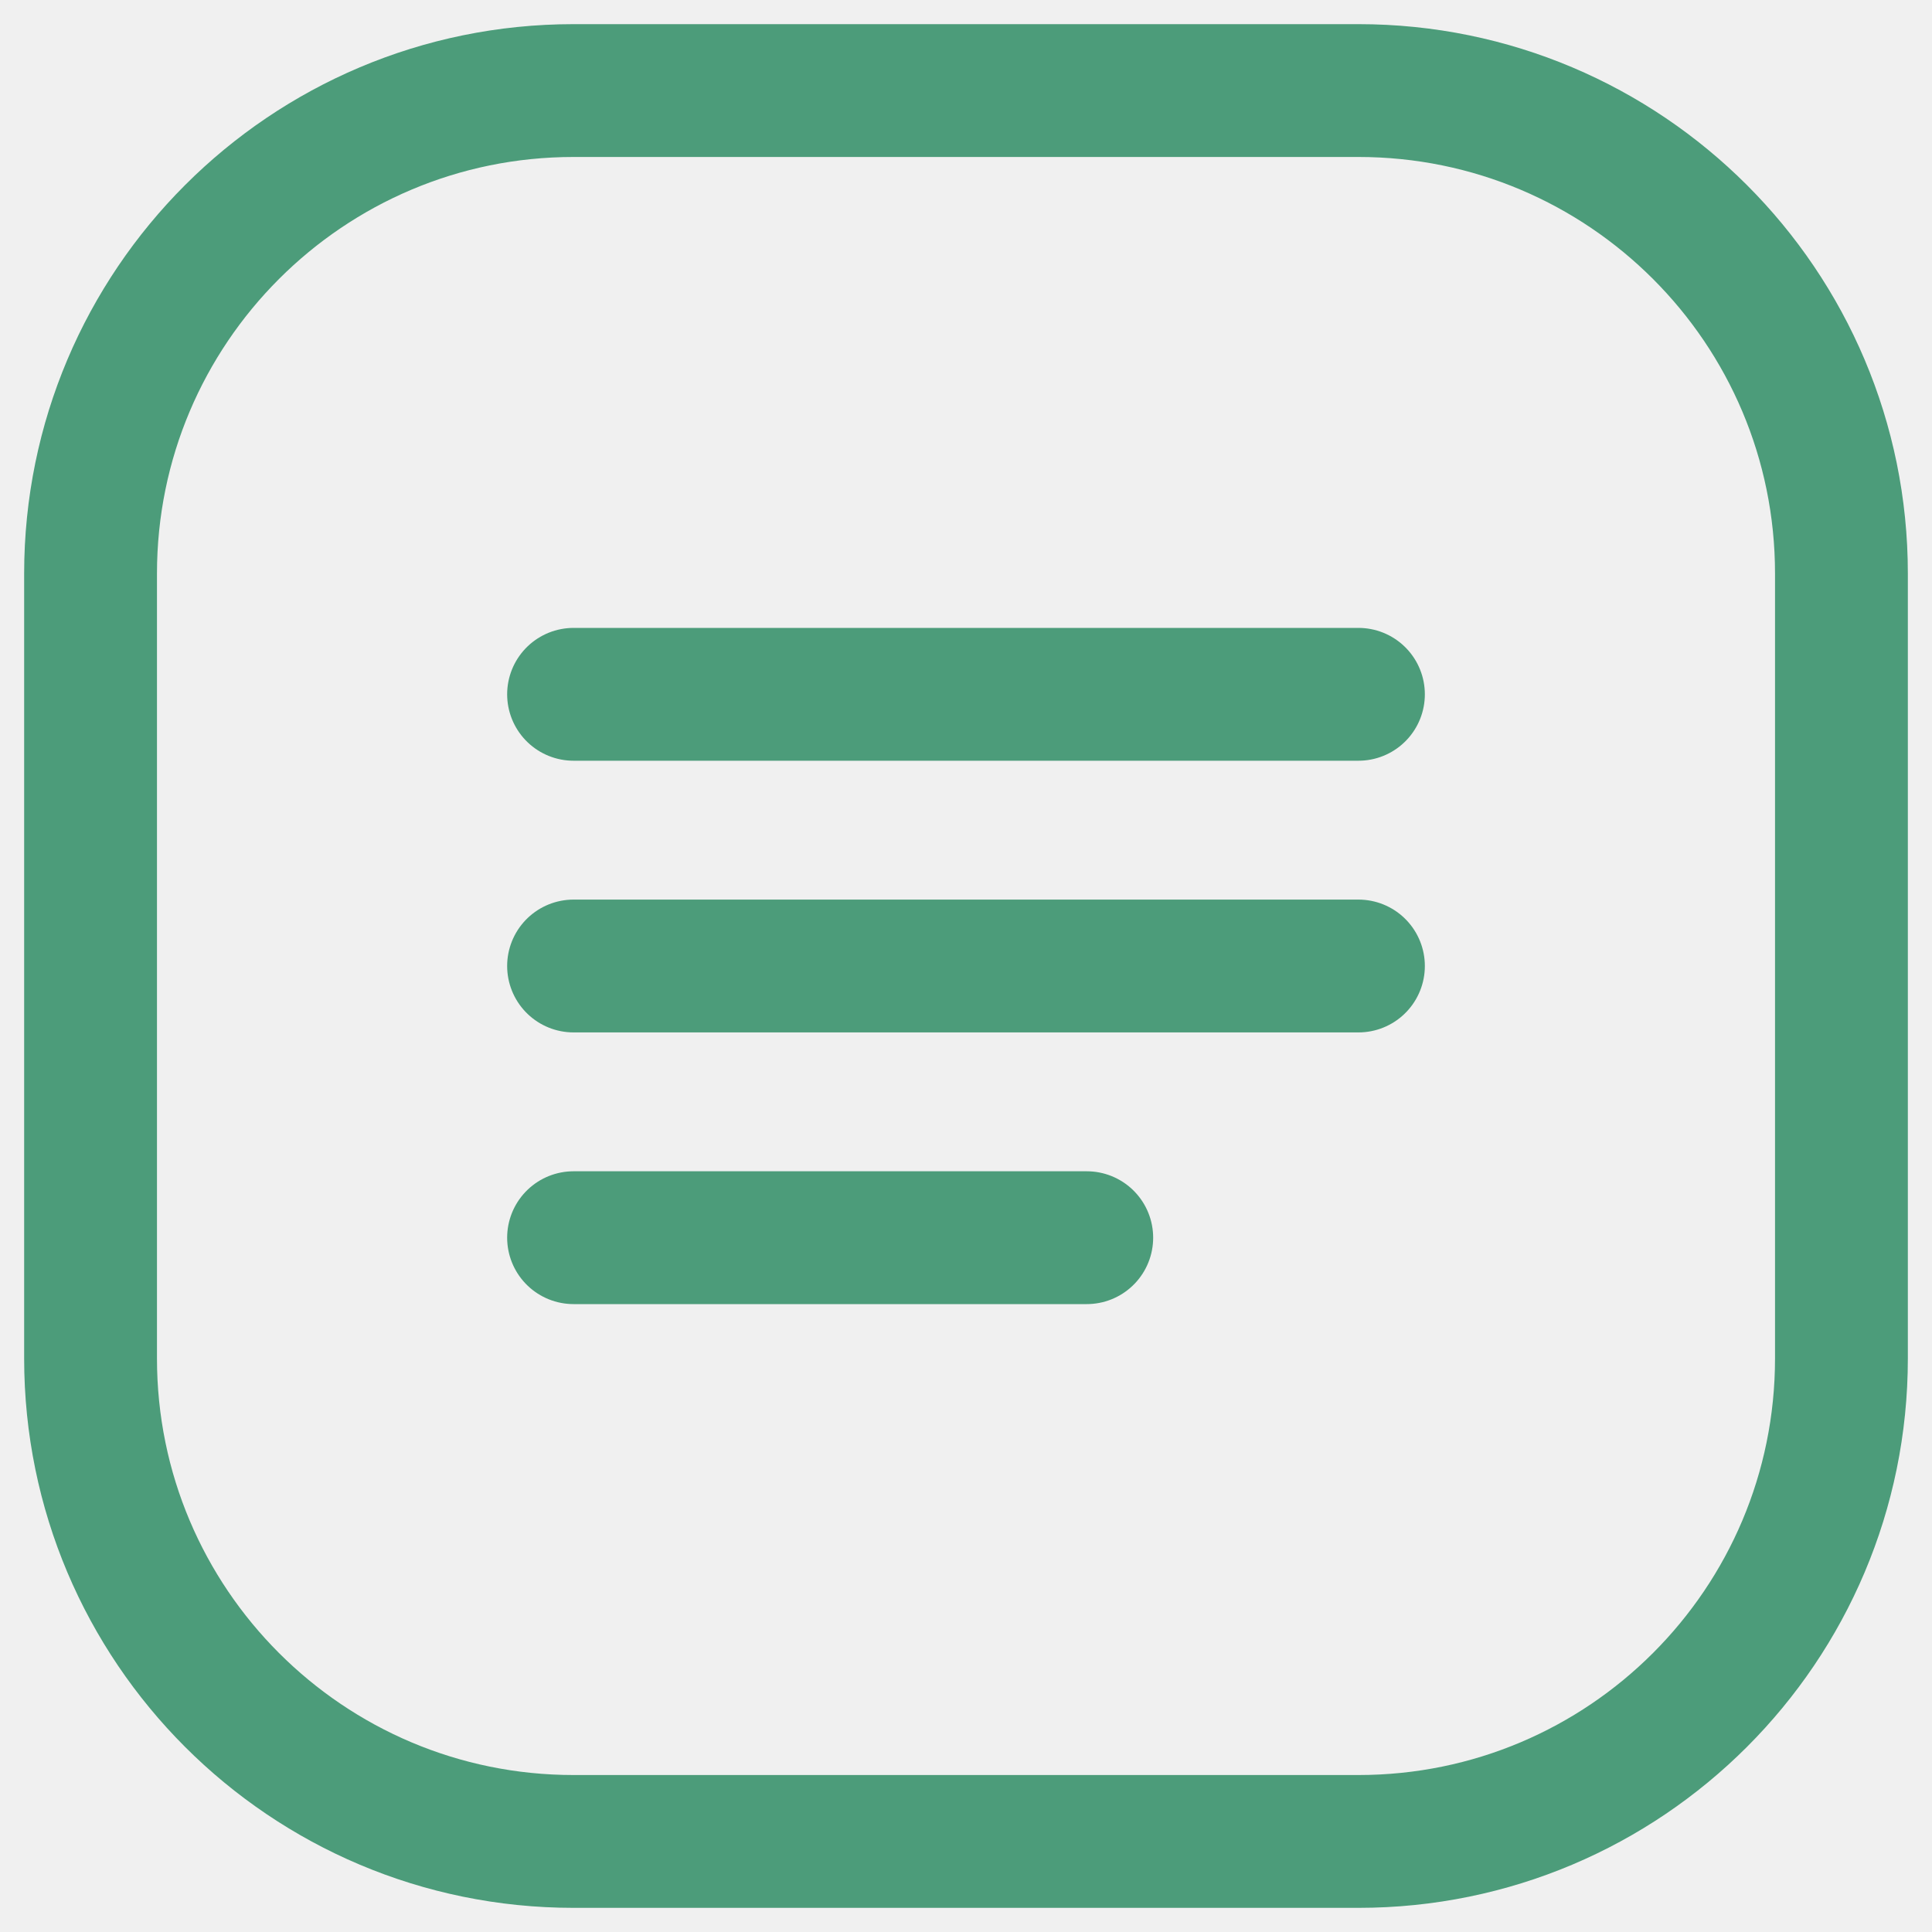
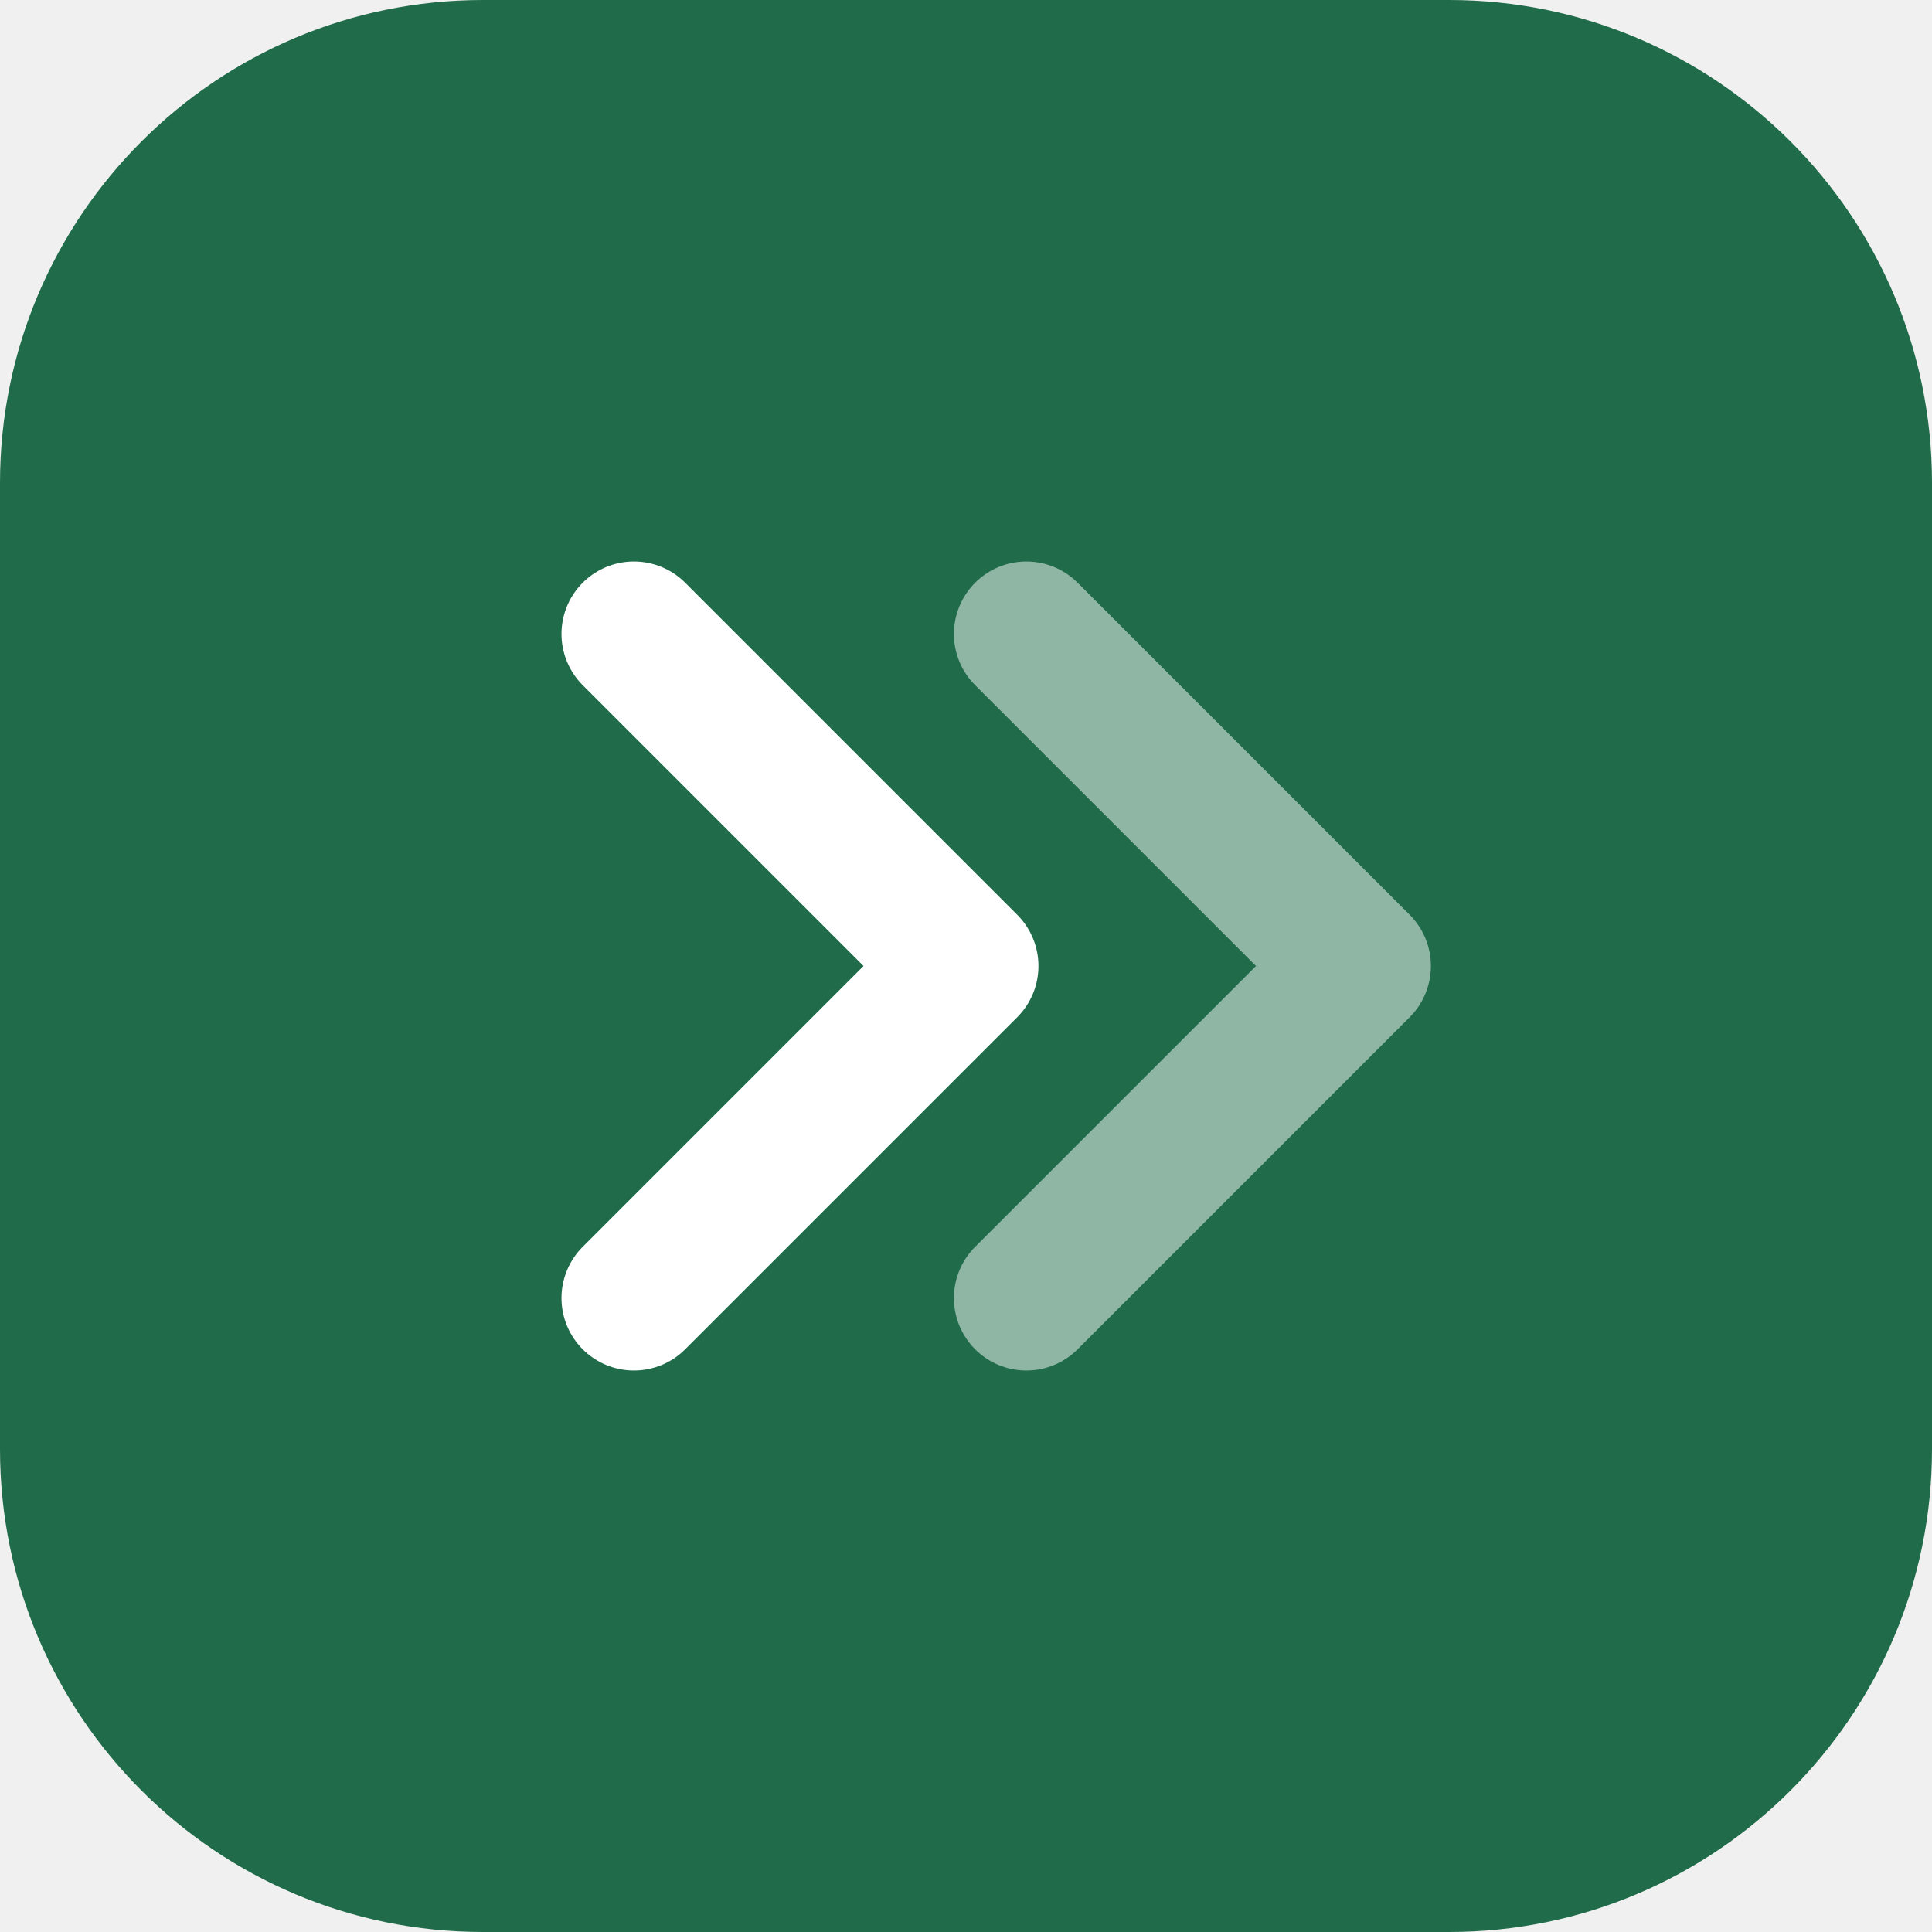
- <svg xmlns="http://www.w3.org/2000/svg" viewBox="0 0 32 32" width="32" height="32" role="img" aria-label="Pipeline mark">
-   <rect x="1.5" y="1.5" width="29" height="29" rx="8" fill="none" stroke="#4C9C7A" stroke-width="2.2" />
-   <path d="M9.5 11.5h13M9.5 16h13M9.5 20.5h8.5" fill="none" stroke="#4C9C7A" stroke-width="2.2" stroke-linecap="round" />
+ <svg xmlns="http://www.w3.org/2000/svg" viewBox="0 0 32 32" width="32" height="32" role="img" aria-label="Balaji">
+   <rect width="32" height="32" rx="8" fill="#1f6b4a" />
+   <path d="M10.5 10.5 L16 16 L10.5 21.5" fill="none" stroke="#ffffff" stroke-width="2.4" stroke-linecap="round" stroke-linejoin="round" />
+   <path d="M17 10.5 L22.5 16 L17 21.5" fill="none" stroke="#ffffff" stroke-width="2.4" stroke-linecap="round" stroke-linejoin="round" opacity="0.5" />
</svg>
